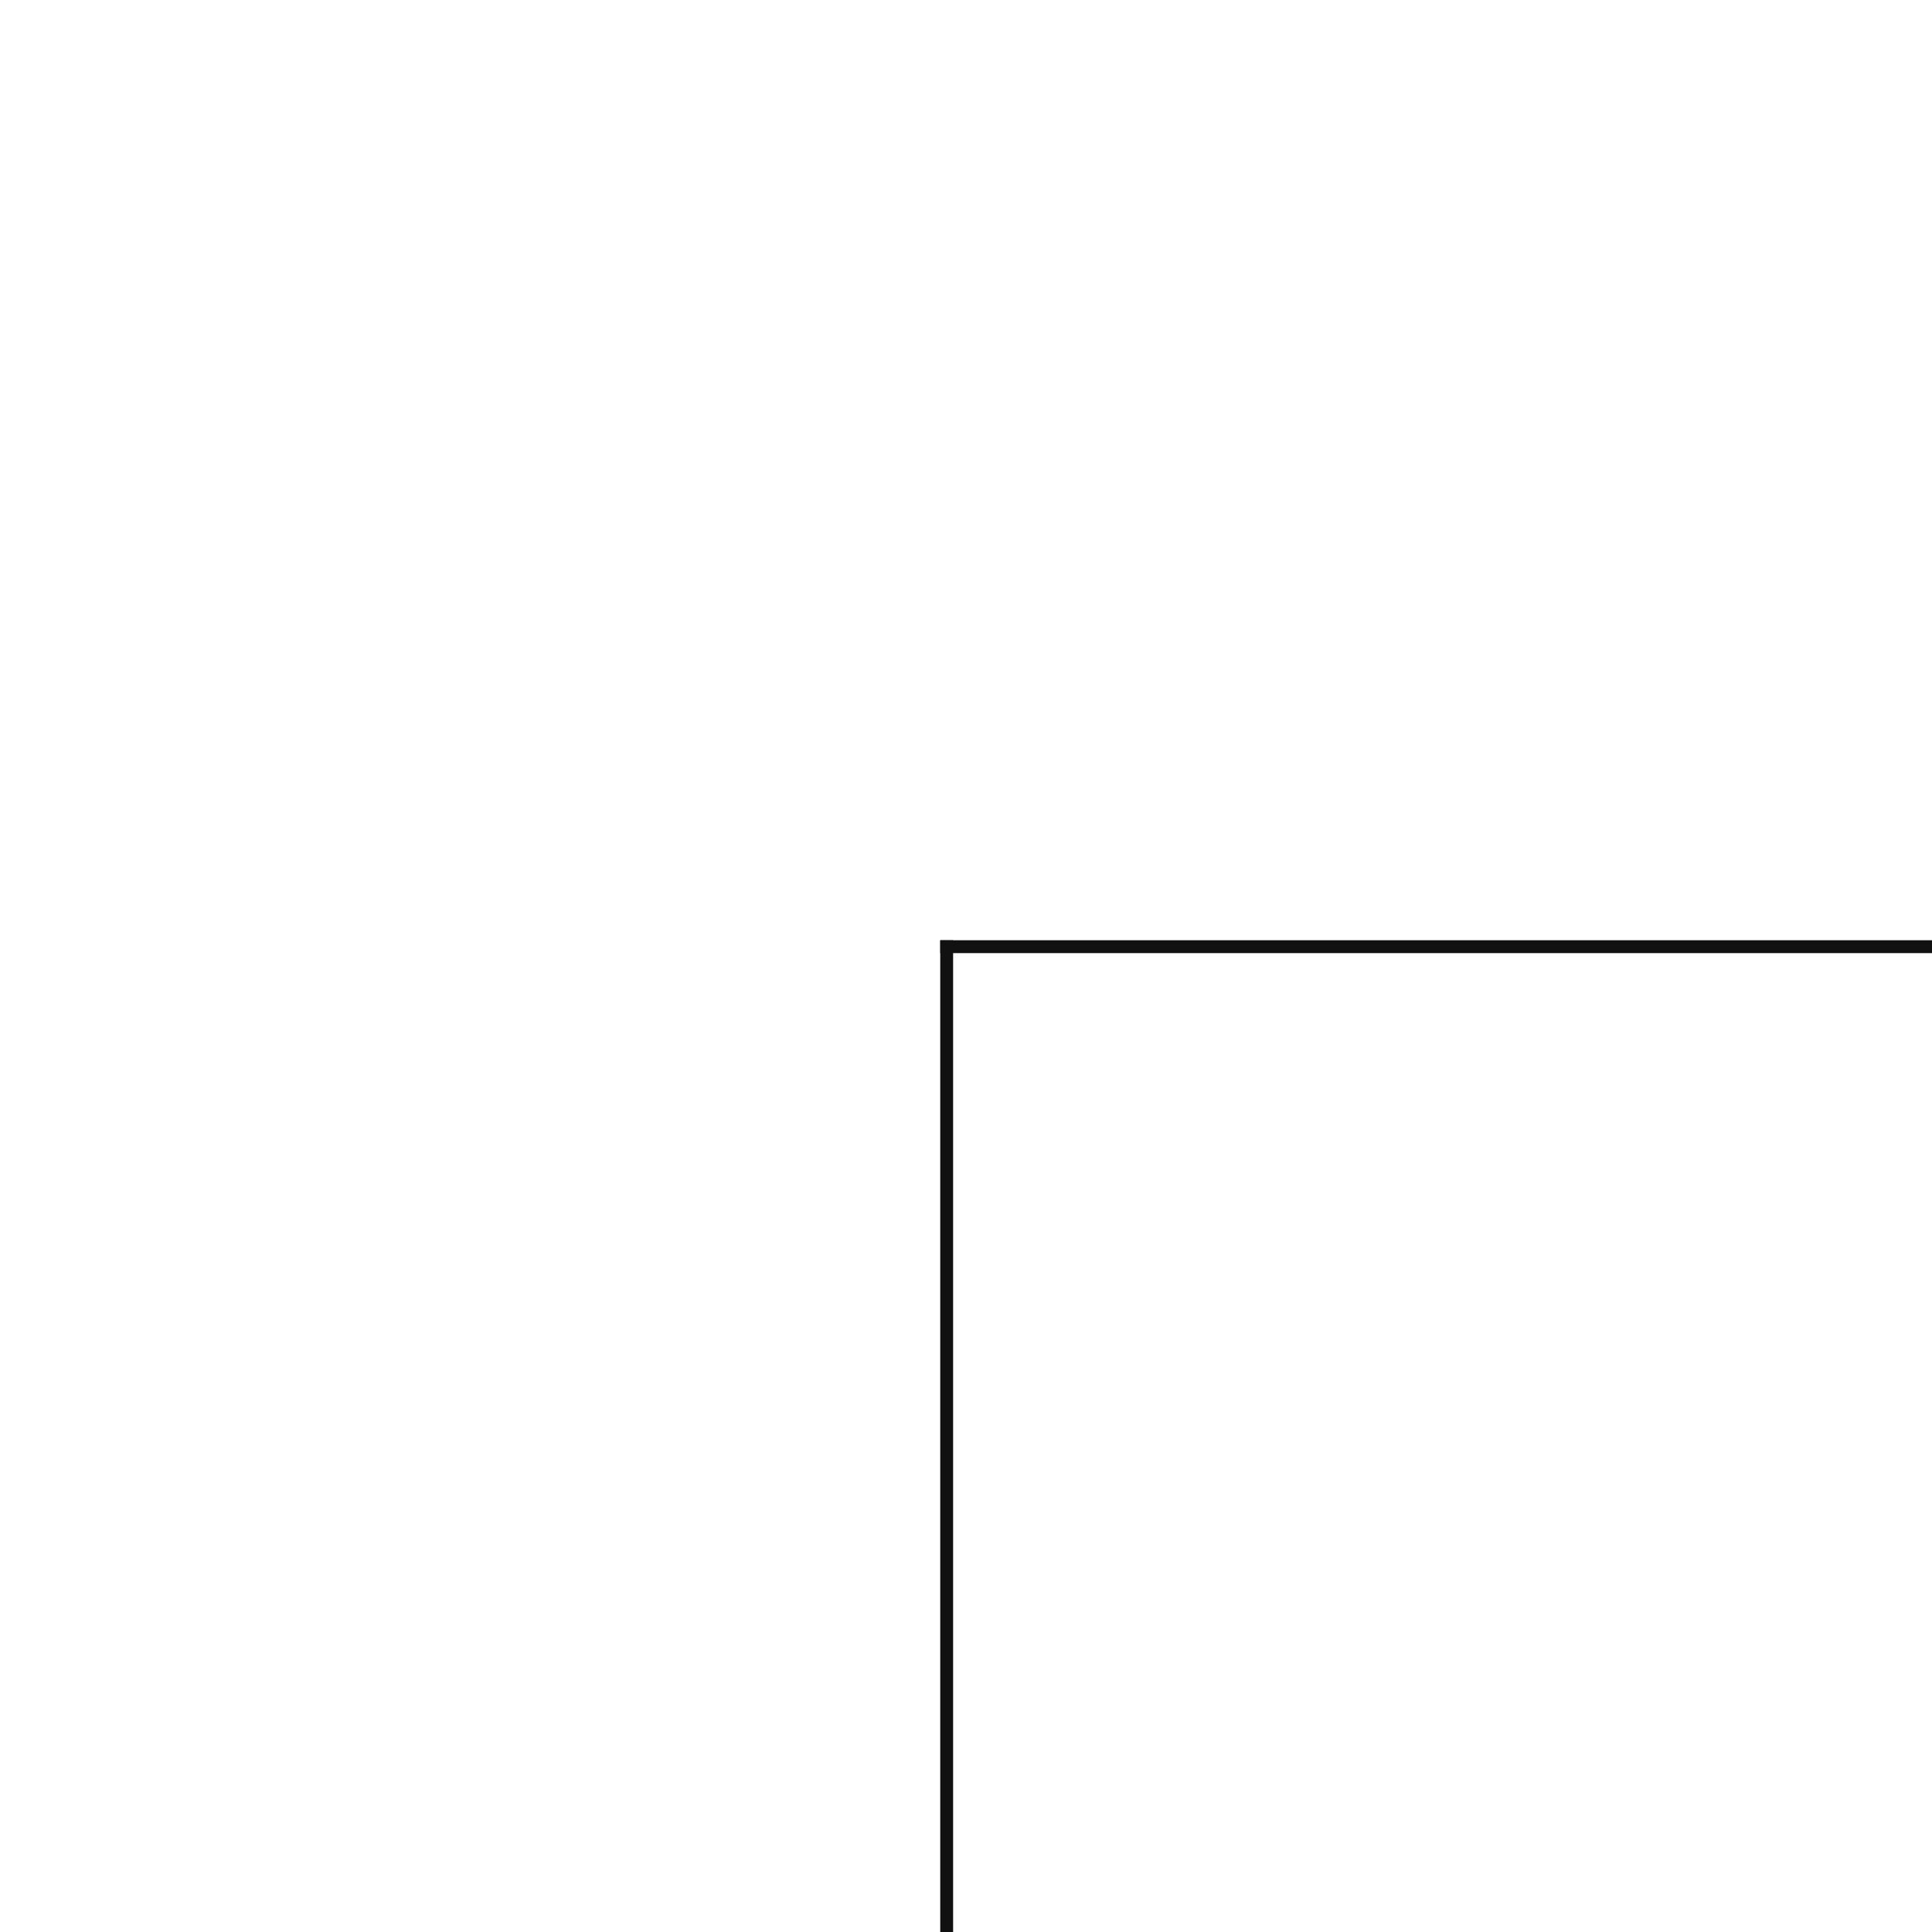
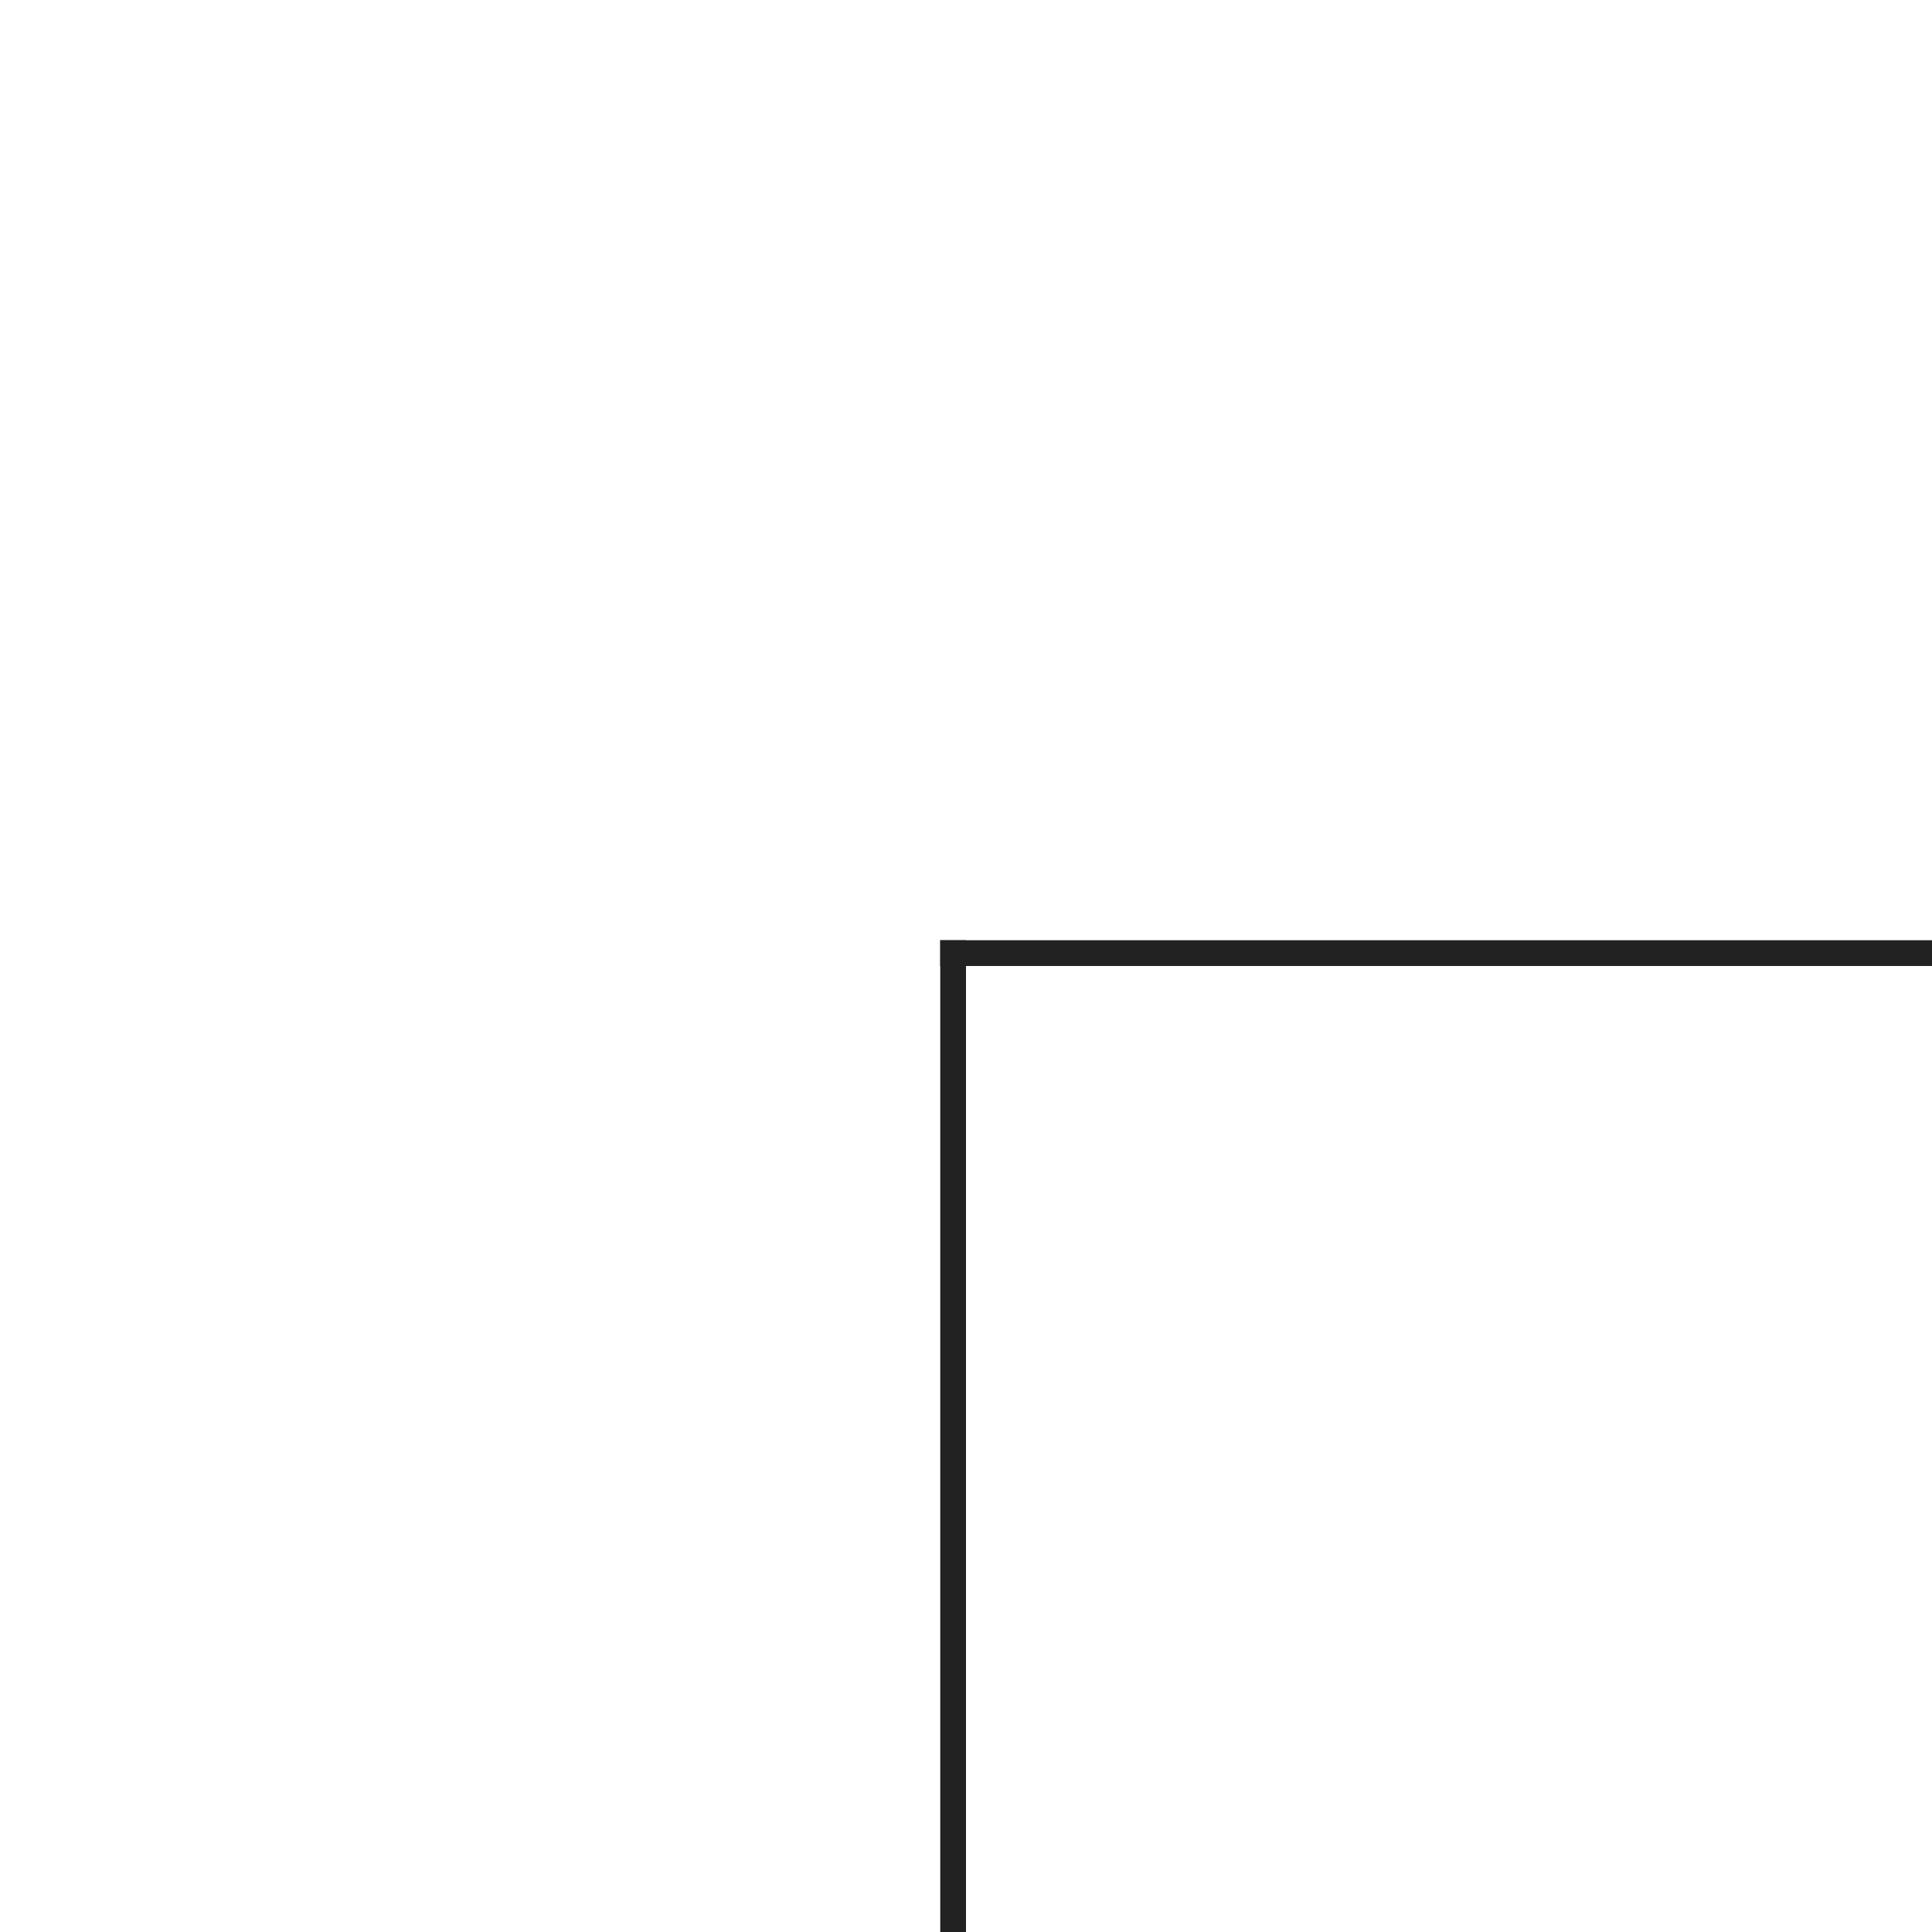
<svg xmlns="http://www.w3.org/2000/svg" width="150" height="150">
-   <rect x="73" y="74" width="77" height="1" fill="none" />
-   <rect x="74" y="73" width="1" height="77" fill="none" />
-   <rect x="73" y="73" width="77" height="1" fill="#111" />
-   <rect x="73" y="73" width="1" height="77" fill="#111" />
+   <rect x="73" y="74" width="77" height="2" fill="none" />
+   <rect x="74" y="73" width="2" height="77" fill="none" />
+   <rect x="73" y="73" width="77" height="2" fill="#222" />
+   <rect x="73" y="73" width="2" height="77" fill="#222" />
</svg>
